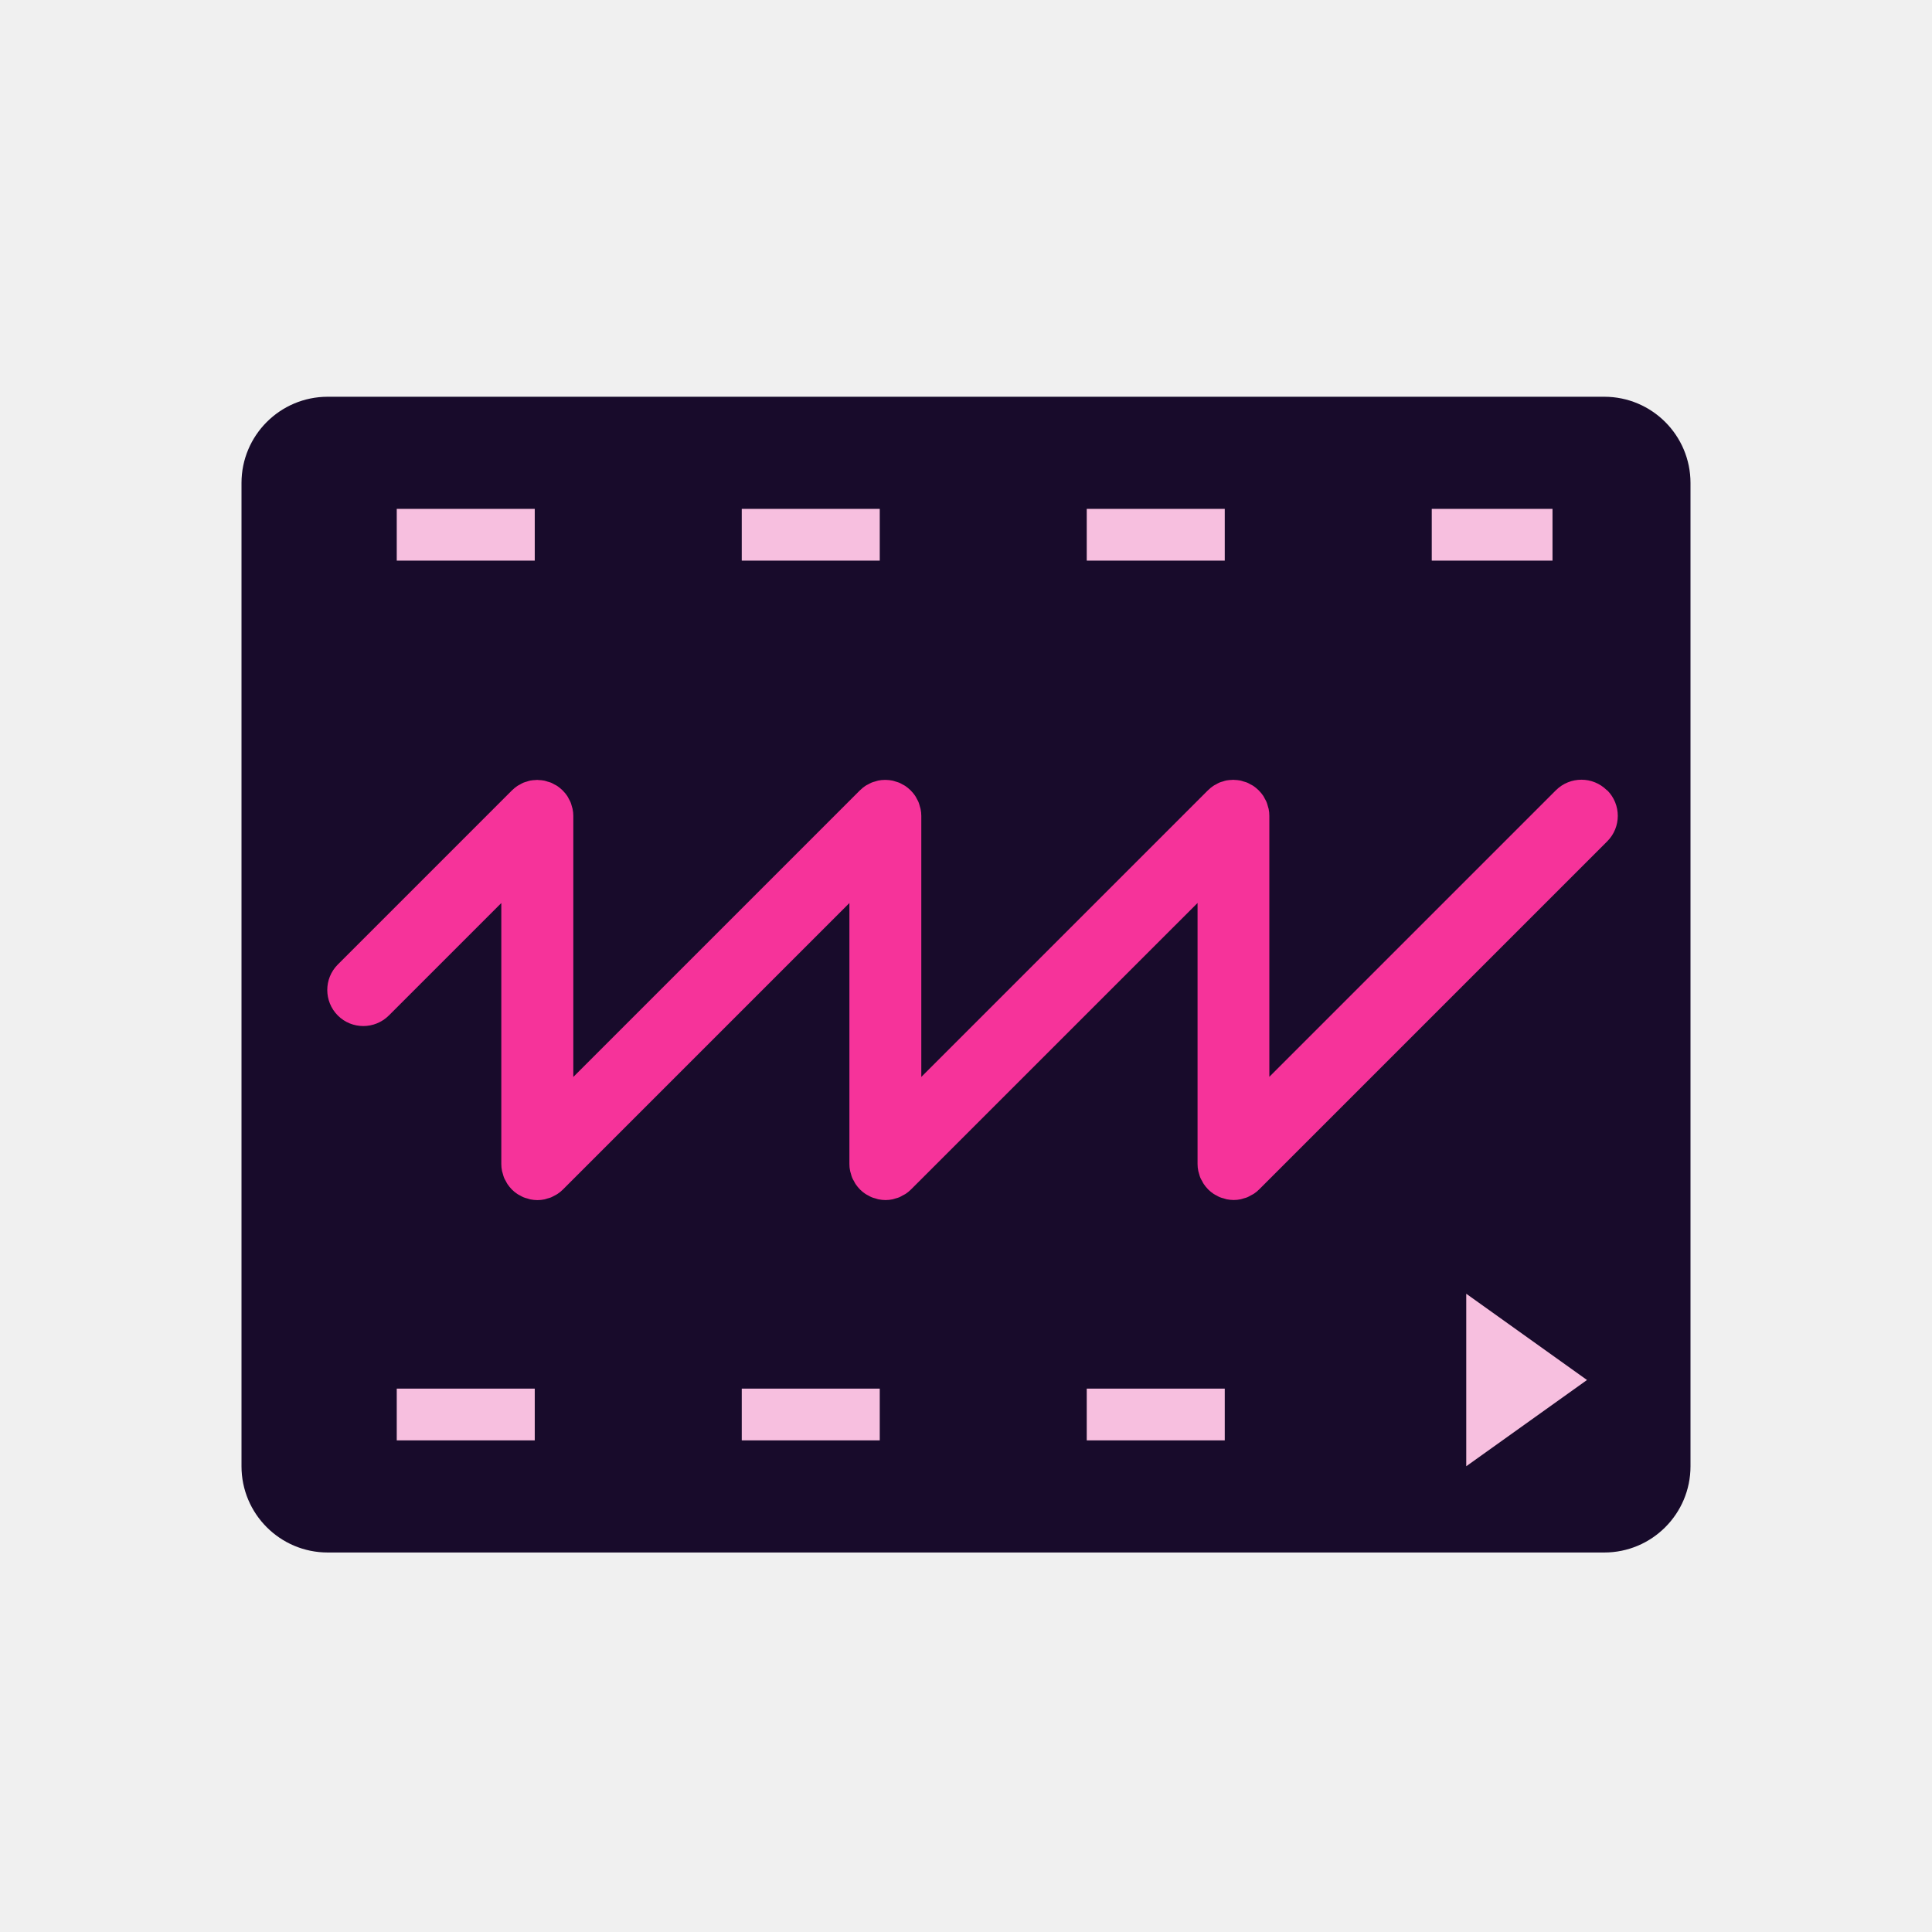
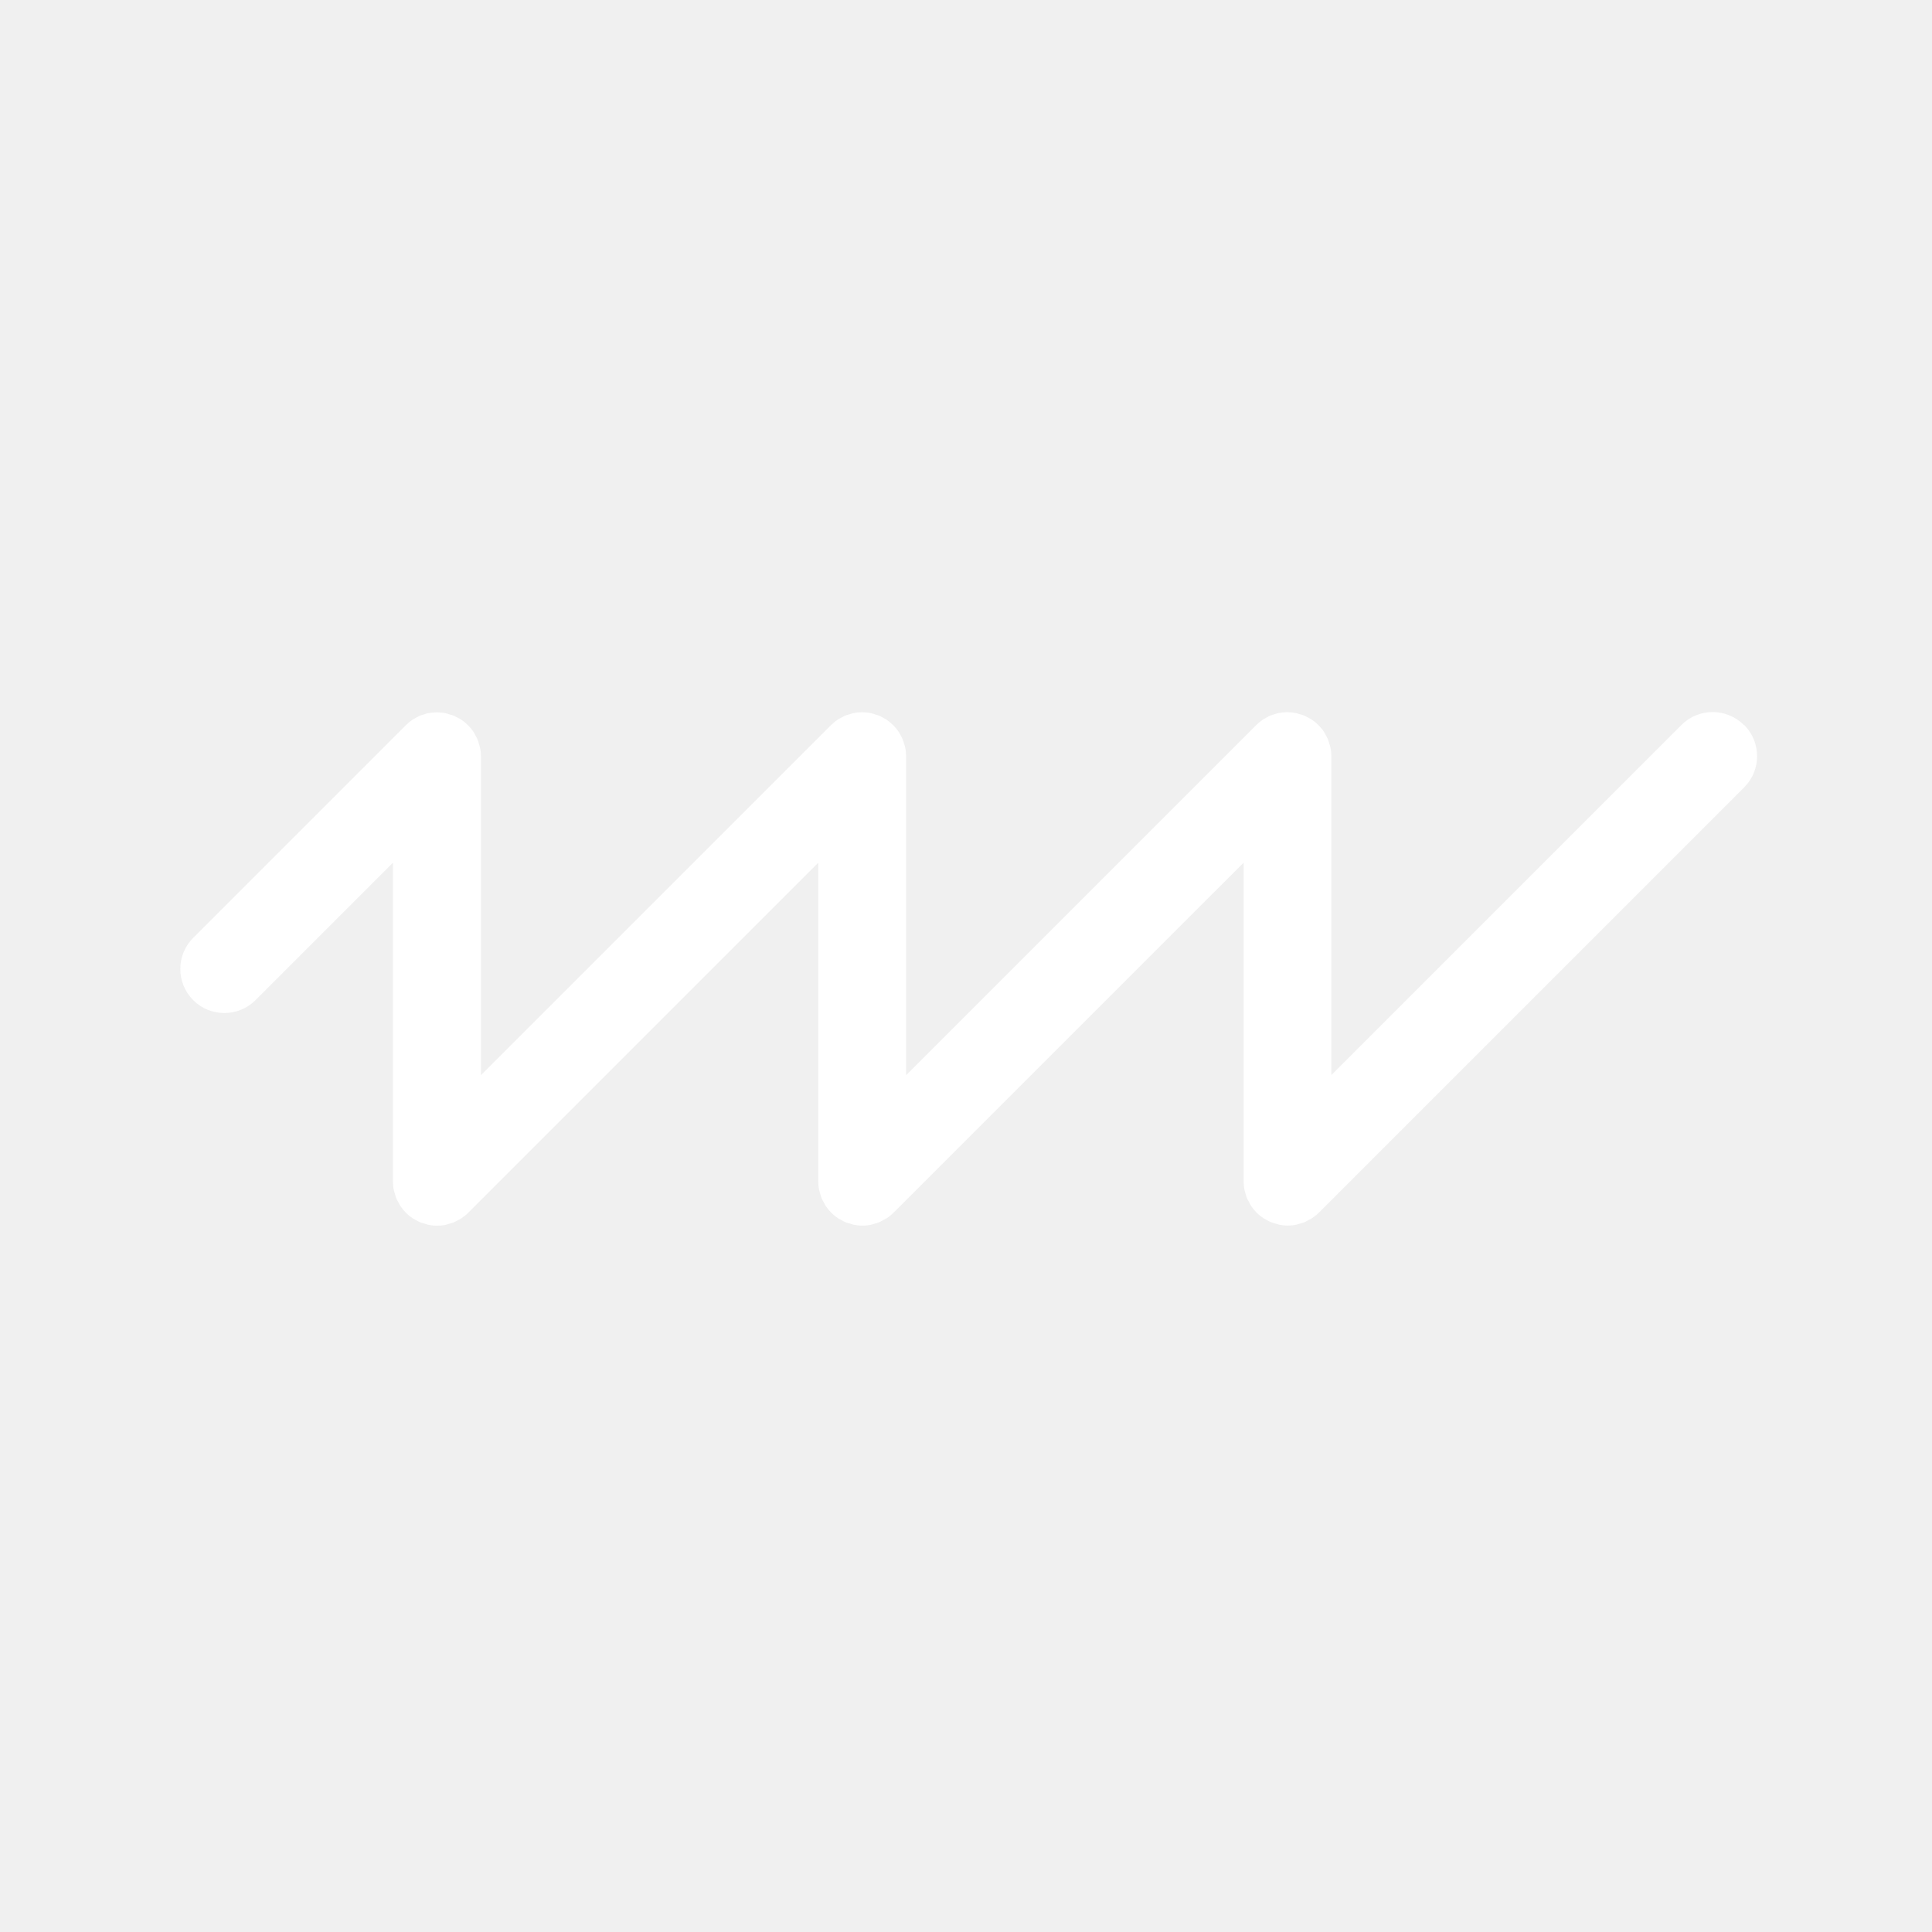
- <svg xmlns="http://www.w3.org/2000/svg" viewBox="-8 -8 112 112" fill="none">
-   <rect x="6" y="15" width="84" height="67" rx="5" fill="#180b2b" />
-   <path d="M15 23h8m12 0h8m12 0h8m12 0h7M15 74h8m12 0h8m12 0h8" stroke="#f7bfdf" stroke-width="3" />
-   <g transform="translate(7,8) scale(0.33)">
-     <path d="M236.83,90.34c-2.47-2.47-6.48-2.47-8.96,0l-50.34,50.34v-45.85c0-.42-.04-.83-.13-1.24-.04-.18-.1-.35-.15-.52-.06-.22-.12-.45-.21-.66-.08-.2-.2-.39-.3-.58-.09-.17-.17-.35-.28-.51-.21-.32-.46-.61-.72-.88-.03-.03-.04-.06-.07-.08-.03-.03-.06-.04-.08-.07-.27-.26-.57-.51-.88-.72-.16-.11-.33-.18-.5-.27-.2-.11-.39-.23-.59-.31-.2-.08-.41-.13-.62-.19-.19-.06-.37-.13-.57-.17-.35-.07-.71-.1-1.07-.11-.06,0-.11-.02-.17-.02-.07,0-.14.02-.21.02-.34.01-.68.04-1.02.1-.21.04-.41.12-.61.18-.19.06-.39.1-.57.18-.22.09-.43.22-.64.34-.15.08-.31.15-.45.25-.32.21-.62.46-.89.73-.02.02-.05.04-.07.06l-50.34,50.34v-45.85c0-.42-.04-.83-.13-1.24-.04-.18-.1-.34-.15-.52-.06-.22-.12-.45-.21-.67-.08-.2-.2-.39-.3-.58-.09-.17-.17-.35-.28-.51-.21-.32-.46-.61-.72-.88-.03-.03-.04-.06-.07-.08s-.06-.04-.08-.07c-.27-.26-.57-.51-.88-.72-.16-.11-.33-.18-.49-.27-.2-.11-.39-.23-.6-.31-.2-.08-.42-.13-.63-.2-.18-.05-.36-.13-.55-.16-.38-.08-.77-.11-1.16-.12-.03,0-.05,0-.08,0s-.05,0-.08,0c-.39,0-.78.04-1.16.12-.19.04-.37.11-.55.16-.21.06-.42.11-.63.2-.21.09-.4.21-.6.31-.17.09-.34.16-.49.27-.32.21-.61.46-.88.72-.03.02-.06.04-.08.07l-50.33,50.33v-45.85c0-.42-.04-.83-.13-1.24-.04-.18-.1-.35-.15-.52-.06-.22-.12-.45-.21-.66-.08-.2-.2-.39-.3-.58-.09-.17-.17-.35-.28-.51-.21-.32-.46-.61-.72-.88-.03-.03-.04-.06-.07-.08-.03-.03-.06-.04-.08-.07-.27-.26-.57-.51-.88-.72-.16-.11-.33-.18-.5-.27-.2-.11-.39-.23-.59-.31-.2-.08-.41-.13-.62-.19-.19-.06-.37-.13-.57-.17-.35-.07-.71-.1-1.07-.11-.06,0-.11-.02-.17-.02-.07,0-.14.02-.21.02-.34.01-.68.04-1.02.1-.21.04-.41.12-.61.18-.19.06-.39.1-.57.18-.22.09-.43.22-.64.34-.15.08-.31.15-.45.25-.32.21-.62.46-.89.73-.02.02-.05.04-.07.06l-30.57,30.57c-2.47,2.47-2.47,6.48,0,8.96,1.24,1.24,2.86,1.85,4.48,1.85s3.24-.62,4.48-1.85l19.76-19.76v45.85c0,.42.04.83.13,1.24.04.18.1.34.15.52.06.22.12.45.21.67.08.2.2.39.31.58.09.17.17.35.28.51.23.34.49.66.78.96,0,0,0,0,0,0h0c.29.29.62.56.97.79.16.11.33.18.49.27.2.11.39.23.6.31.21.09.43.14.65.2.18.05.35.12.53.16.41.08.82.13,1.24.13s.83-.04,1.24-.13c.18-.04.35-.11.53-.16.22-.06.44-.11.65-.2.21-.09.4-.21.6-.31.16-.09.33-.16.49-.27.35-.23.67-.49.97-.79h0s50.33-50.33,50.33-50.33v45.85c0,.42.04.83.13,1.24.04.18.1.35.15.52.06.22.12.45.21.66.08.2.2.39.31.58.09.17.17.35.28.51.23.34.49.66.78.96,0,0,0,0,0,0h0c.29.29.62.56.97.79.16.11.33.18.49.27.2.11.39.23.6.31.21.09.43.14.65.2.18.05.35.12.53.16.41.08.82.13,1.24.13s.83-.04,1.24-.13c.19-.04.36-.11.54-.16.22-.06.43-.11.64-.2.21-.09.4-.21.6-.32.16-.09.33-.16.49-.26.35-.23.67-.49.97-.79h0s50.34-50.33,50.34-50.33v45.85c0,.42.04.83.13,1.24.04.18.1.35.15.52.06.22.12.45.21.66.08.2.2.39.31.58.09.17.17.35.28.51.23.34.49.66.78.96,0,0,0,0,0,0h0c.29.29.62.56.97.79.16.11.33.18.49.27.2.11.39.23.6.31.21.09.43.14.65.2.18.05.35.12.53.16.41.08.82.13,1.24.13s.83-.04,1.24-.13c.19-.04.36-.11.54-.16.22-.06.43-.11.64-.2.21-.09.4-.21.6-.32.16-.09.33-.16.49-.26.35-.23.67-.49.97-.79h0s61.15-61.15,61.15-61.15c2.47-2.47,2.47-6.48,0-8.96Z" fill="#f6339a" />
+ <svg xmlns="http://www.w3.org/2000/svg" viewBox="0 0 1000 1000">
+   <g transform="translate(50 50) scale(3.6)">
+     <path d="M236.83,90.34c-2.47-2.47-6.48-2.47-8.96,0l-50.34,50.34v-45.85c0-.42-.04-.83-.13-1.24-.04-.18-.1-.35-.15-.52-.06-.22-.12-.45-.21-.66-.08-.2-.2-.39-.3-.58-.09-.17-.17-.35-.28-.51-.21-.32-.46-.61-.72-.88-.03-.03-.04-.06-.07-.08-.03-.03-.06-.04-.08-.07-.27-.26-.57-.51-.88-.72-.16-.11-.33-.18-.5-.27-.2-.11-.39-.23-.59-.31-.2-.08-.41-.13-.62-.19-.19-.06-.37-.13-.57-.17-.35-.07-.71-.1-1.07-.11-.06,0-.11-.02-.17-.02-.07,0-.14.02-.21.02-.34.01-.68.04-1.02.1-.21.04-.41.12-.61.18-.19.06-.39.1-.57.18-.22.09-.43.22-.64.34-.15.08-.31.15-.45.25-.32.21-.62.46-.89.73-.02.02-.05.04-.07.06l-50.34,50.34v-45.85c0-.42-.04-.83-.13-1.24-.04-.18-.1-.34-.15-.52-.06-.22-.12-.45-.21-.67-.08-.2-.2-.39-.3-.58-.09-.17-.17-.35-.28-.51-.21-.32-.46-.61-.72-.88-.03-.03-.04-.06-.07-.08s-.06-.04-.08-.07c-.27-.26-.57-.51-.88-.72-.16-.11-.33-.18-.49-.27-.2-.11-.39-.23-.6-.31-.2-.08-.42-.13-.63-.2-.18-.05-.36-.13-.55-.16-.38-.08-.77-.11-1.16-.12-.03,0-.05,0-.08,0s-.05,0-.08,0c-.39,0-.78.04-1.16.12-.19.04-.37.11-.55.16-.21.06-.42.11-.63.2-.21.09-.4.21-.6.31-.17.09-.34.16-.49.27-.32.21-.61.46-.88.72-.03.02-.06.04-.08.07l-50.33,50.33v-45.85c0-.42-.04-.83-.13-1.24-.04-.18-.1-.35-.15-.52-.06-.22-.12-.45-.21-.66-.08-.2-.2-.39-.3-.58-.09-.17-.17-.35-.28-.51-.21-.32-.46-.61-.72-.88-.03-.03-.04-.06-.07-.08-.03-.03-.06-.04-.08-.07-.27-.26-.57-.51-.88-.72-.16-.11-.33-.18-.5-.27-.2-.11-.39-.23-.59-.31-.2-.08-.41-.13-.62-.19-.19-.06-.37-.13-.57-.17-.35-.07-.71-.1-1.07-.11-.06,0-.11-.02-.17-.02-.07,0-.14.02-.21.02-.34.01-.68.04-1.02.1-.21.04-.41.12-.61.18-.19.06-.39.1-.57.18-.22.09-.43.22-.64.34-.15.08-.31.15-.45.25-.32.21-.62.46-.89.73-.02.02-.05.04-.07.06l-30.57,30.57c-2.47,2.47-2.47,6.48,0,8.96,1.24,1.24,2.86,1.85,4.48,1.85s3.24-.62,4.48-1.85l19.76-19.76v45.85c0,.42.04.83.13,1.24.04.18.1.34.15.52.06.22.12.45.21.67.08.2.2.39.31.58.09.17.17.35.28.51.23.34.49.66.78.96,0,0,0,0,0,0h0c.29.29.62.56.97.79.16.11.33.18.49.27.2.11.39.23.6.31.21.09.43.14.65.2.18.05.35.12.53.16.41.08.82.13,1.24.13s.83-.04,1.24-.13c.18-.04.35-.11.53-.16.22-.06.44-.11.65-.2.21-.09.4-.21.6-.31.16-.09.33-.16.49-.27.35-.23.67-.49.97-.79h0s50.33-50.33,50.33-50.33v45.85c0,.42.04.83.13,1.24.04.18.1.35.15.52.06.22.12.45.21.66.08.2.2.39.31.58.09.17.17.35.28.51.23.34.49.66.78.96,0,0,0,0,0,0h0c.29.29.62.56.97.79.16.11.33.18.49.27.2.11.39.23.6.31.21.09.43.14.65.2.18.05.35.12.53.16.41.08.82.13,1.24.13s.83-.04,1.24-.13c.19-.04.36-.11.54-.16.22-.06.43-.11.64-.2.21-.09.4-.21.6-.32.16-.09.33-.16.49-.26.35-.23.67-.49.97-.79h0s50.34-50.33,50.34-50.33v45.85c0,.42.04.83.13,1.24.04.18.1.35.15.52.06.22.12.45.21.66.08.2.2.39.31.58.09.17.17.35.28.51.23.34.49.66.78.96,0,0,0,0,0,0h0c.29.29.62.56.97.79.16.11.33.18.49.27.2.11.39.23.6.31.21.09.43.14.65.2.18.05.35.12.53.16.41.08.82.13,1.24.13s.83-.04,1.24-.13c.19-.04.36-.11.54-.16.22-.06.43-.11.64-.2.21-.09.4-.21.6-.32.16-.09.33-.16.49-.26.35-.23.67-.49.97-.79h0s61.15-61.15,61.15-61.15c2.47-2.47,2.47-6.48,0-8.96Z" fill="#fff" />
  </g>
-   <path d="m77 67 7 5-7 5Z" fill="#f7bfdf" />
</svg>
